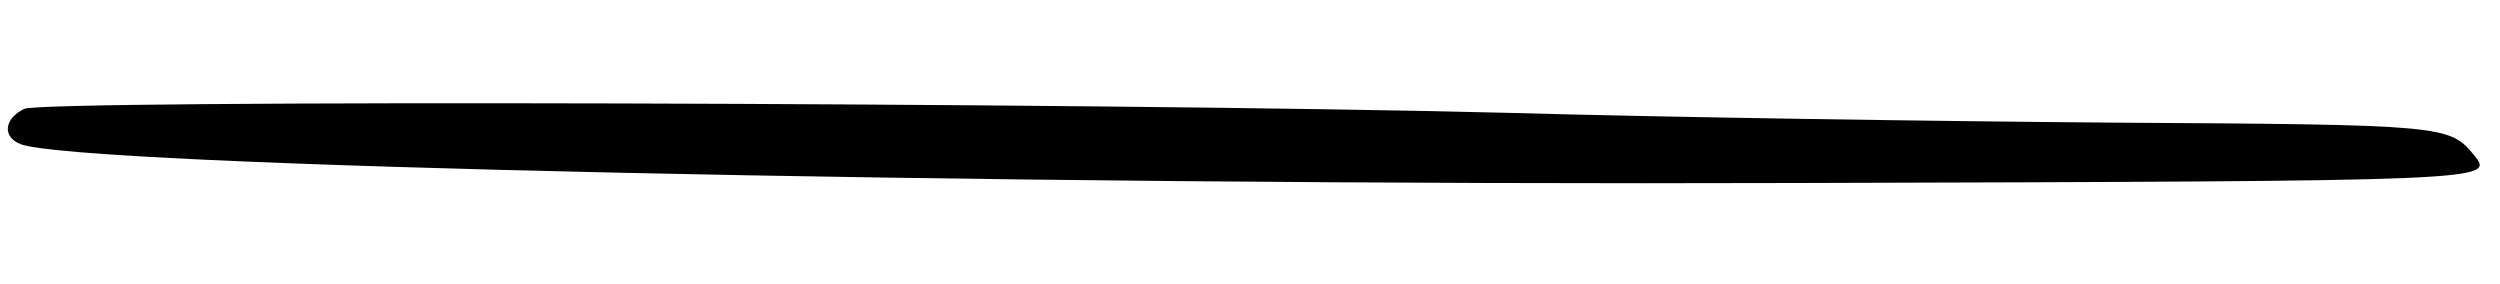
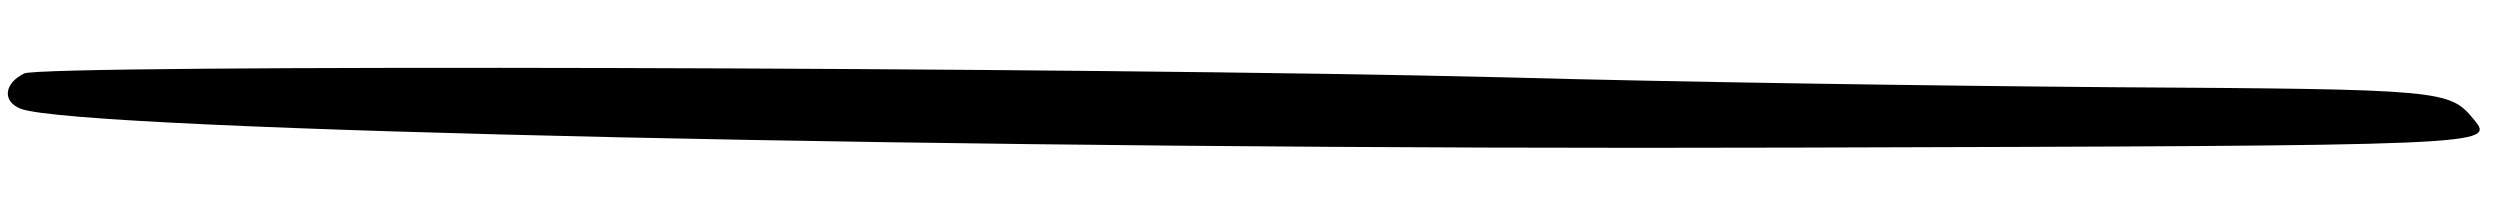
- <svg xmlns="http://www.w3.org/2000/svg" version="1.0" width="150px" height="17px" viewBox="0 0 381 17" preserveAspectRatio="xMidYMid meet">
+ <svg xmlns="http://www.w3.org/2000/svg" version="1.0" width="200px" height="17px" viewBox="0 0 381 17" preserveAspectRatio="xMidYMid meet">
  <g transform="translate(0,18) scale(0.1,-0.1)" fill="#000000" stroke="none">
    <path d="M37 145 c-31 -15 -34 -43 -5 -54 91 -33 1444 -63 2705 -59 1065 3 1066 3 1033 43 -37 45 -46 46 -548 49 -262 2 -679 8 -927 15 -634 16 -2230 20 -2258 6z" />
  </g>
</svg>
